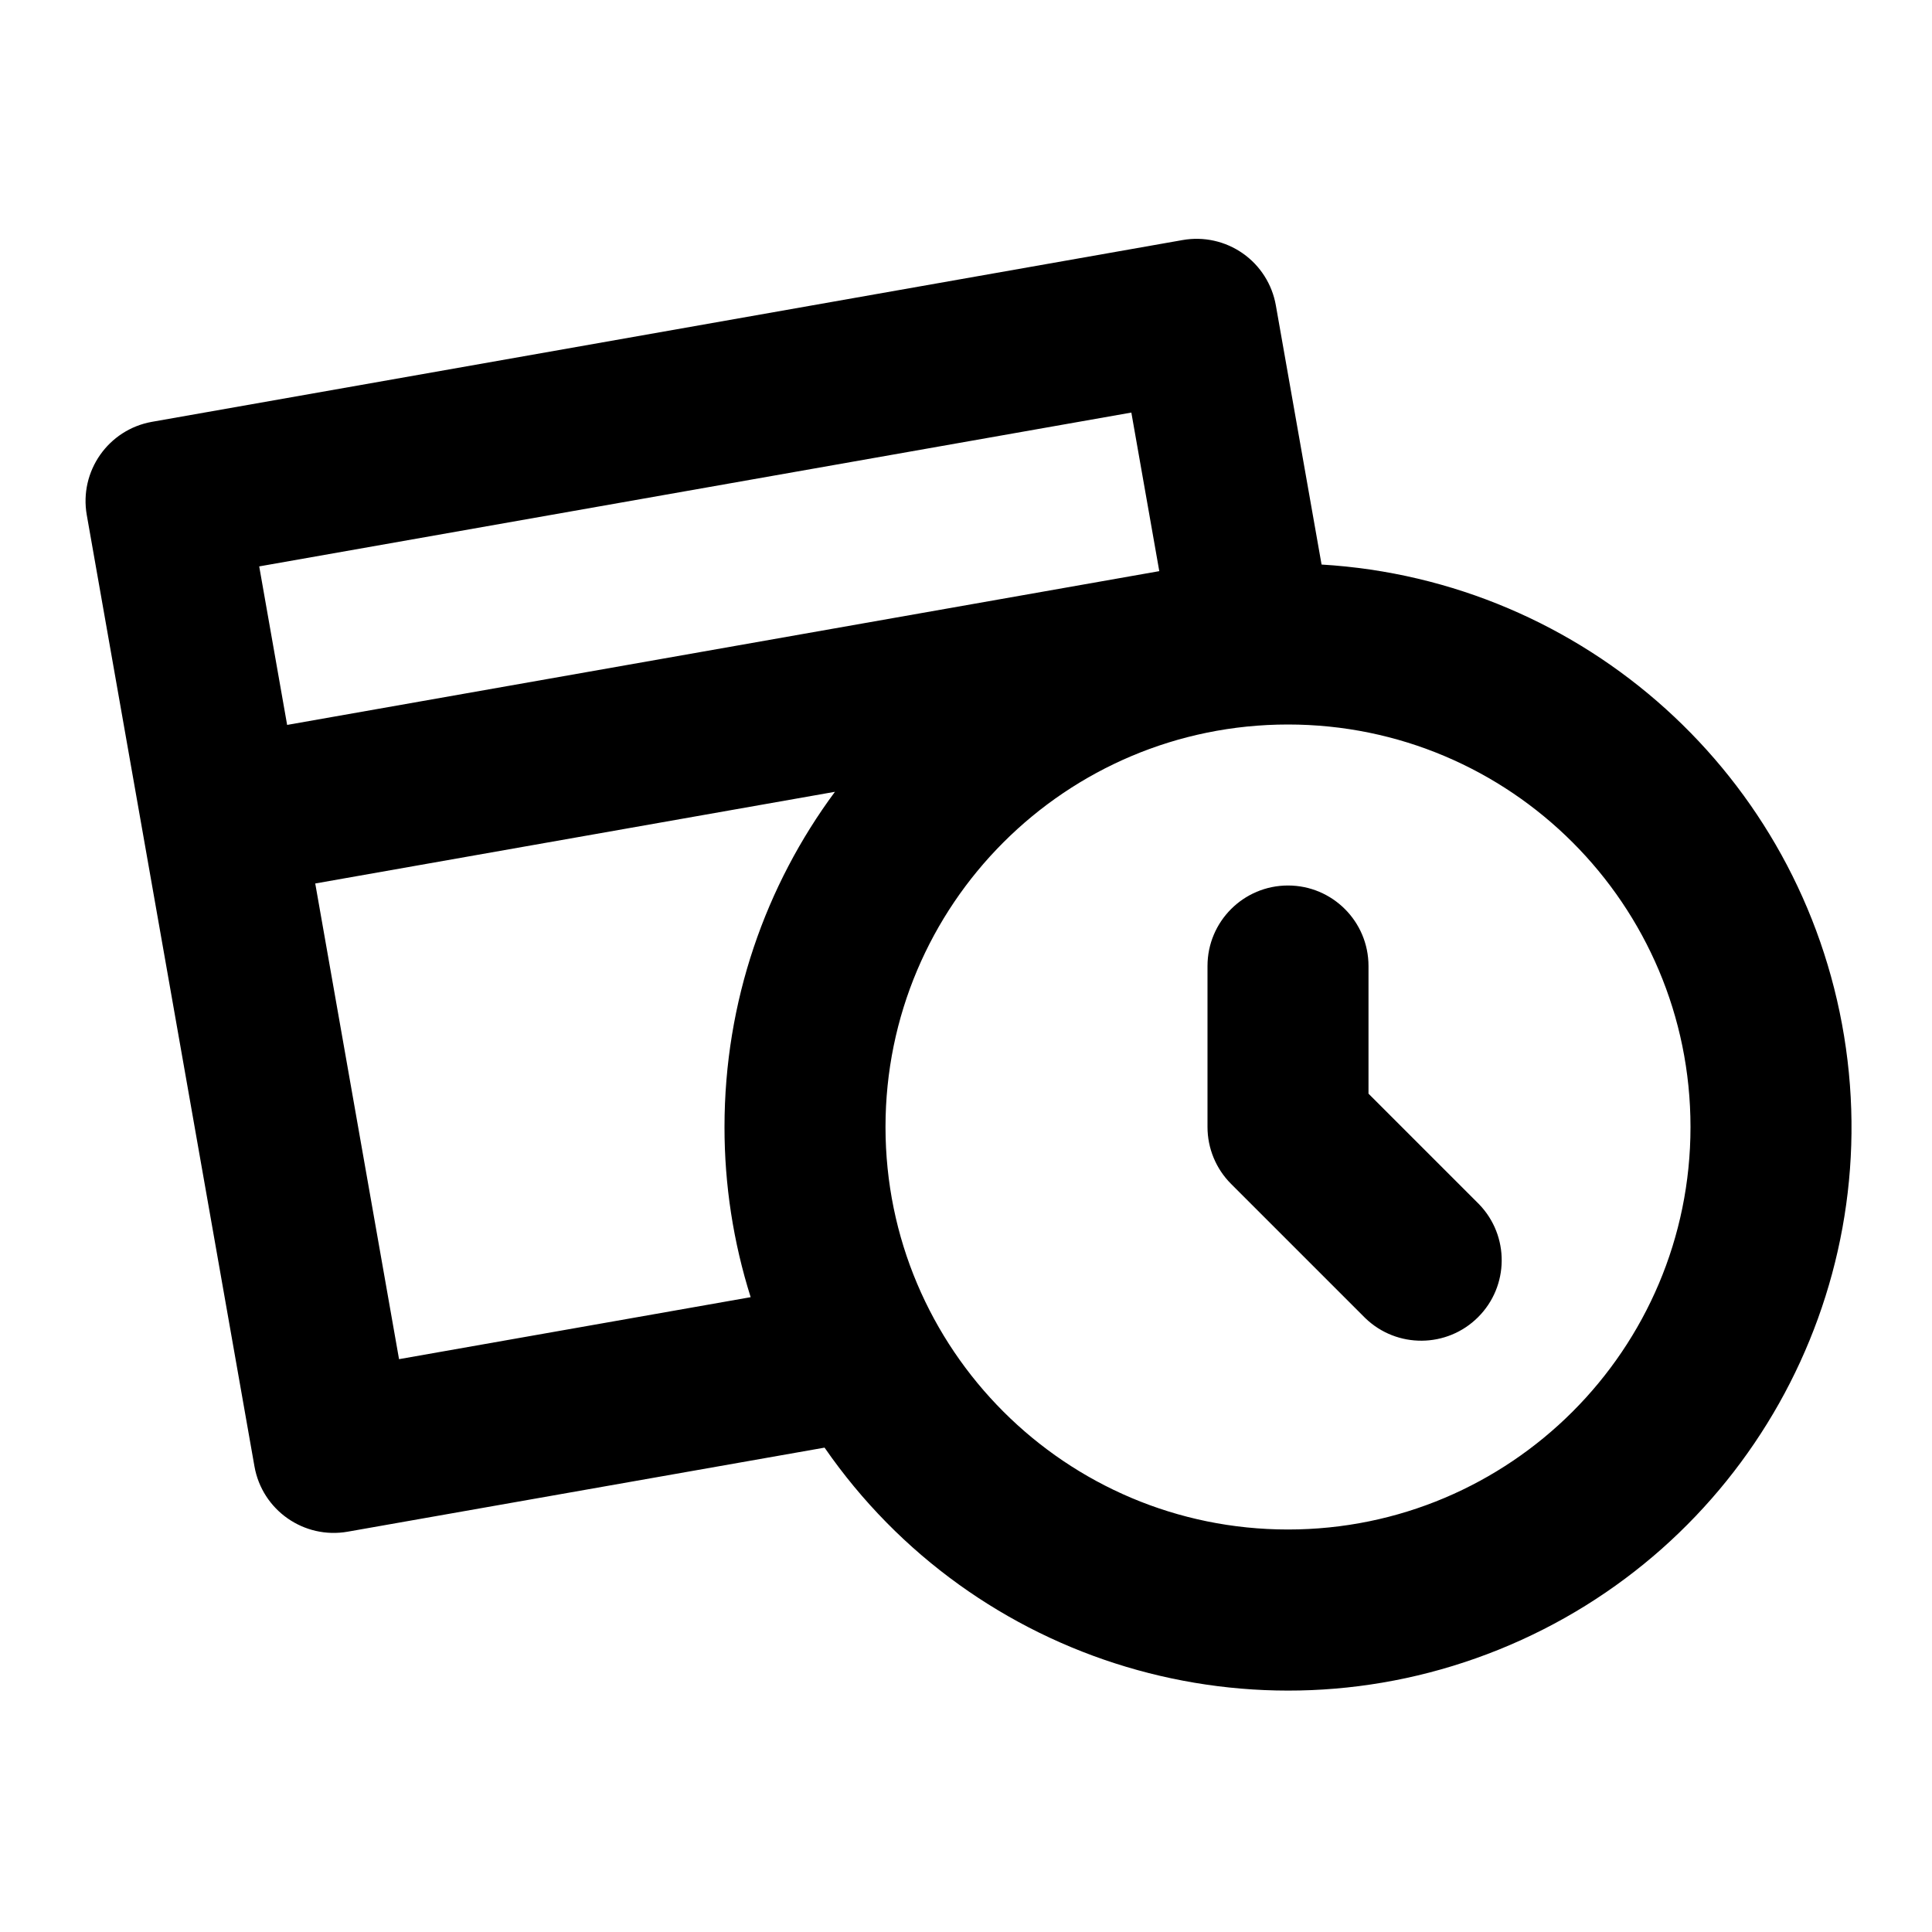
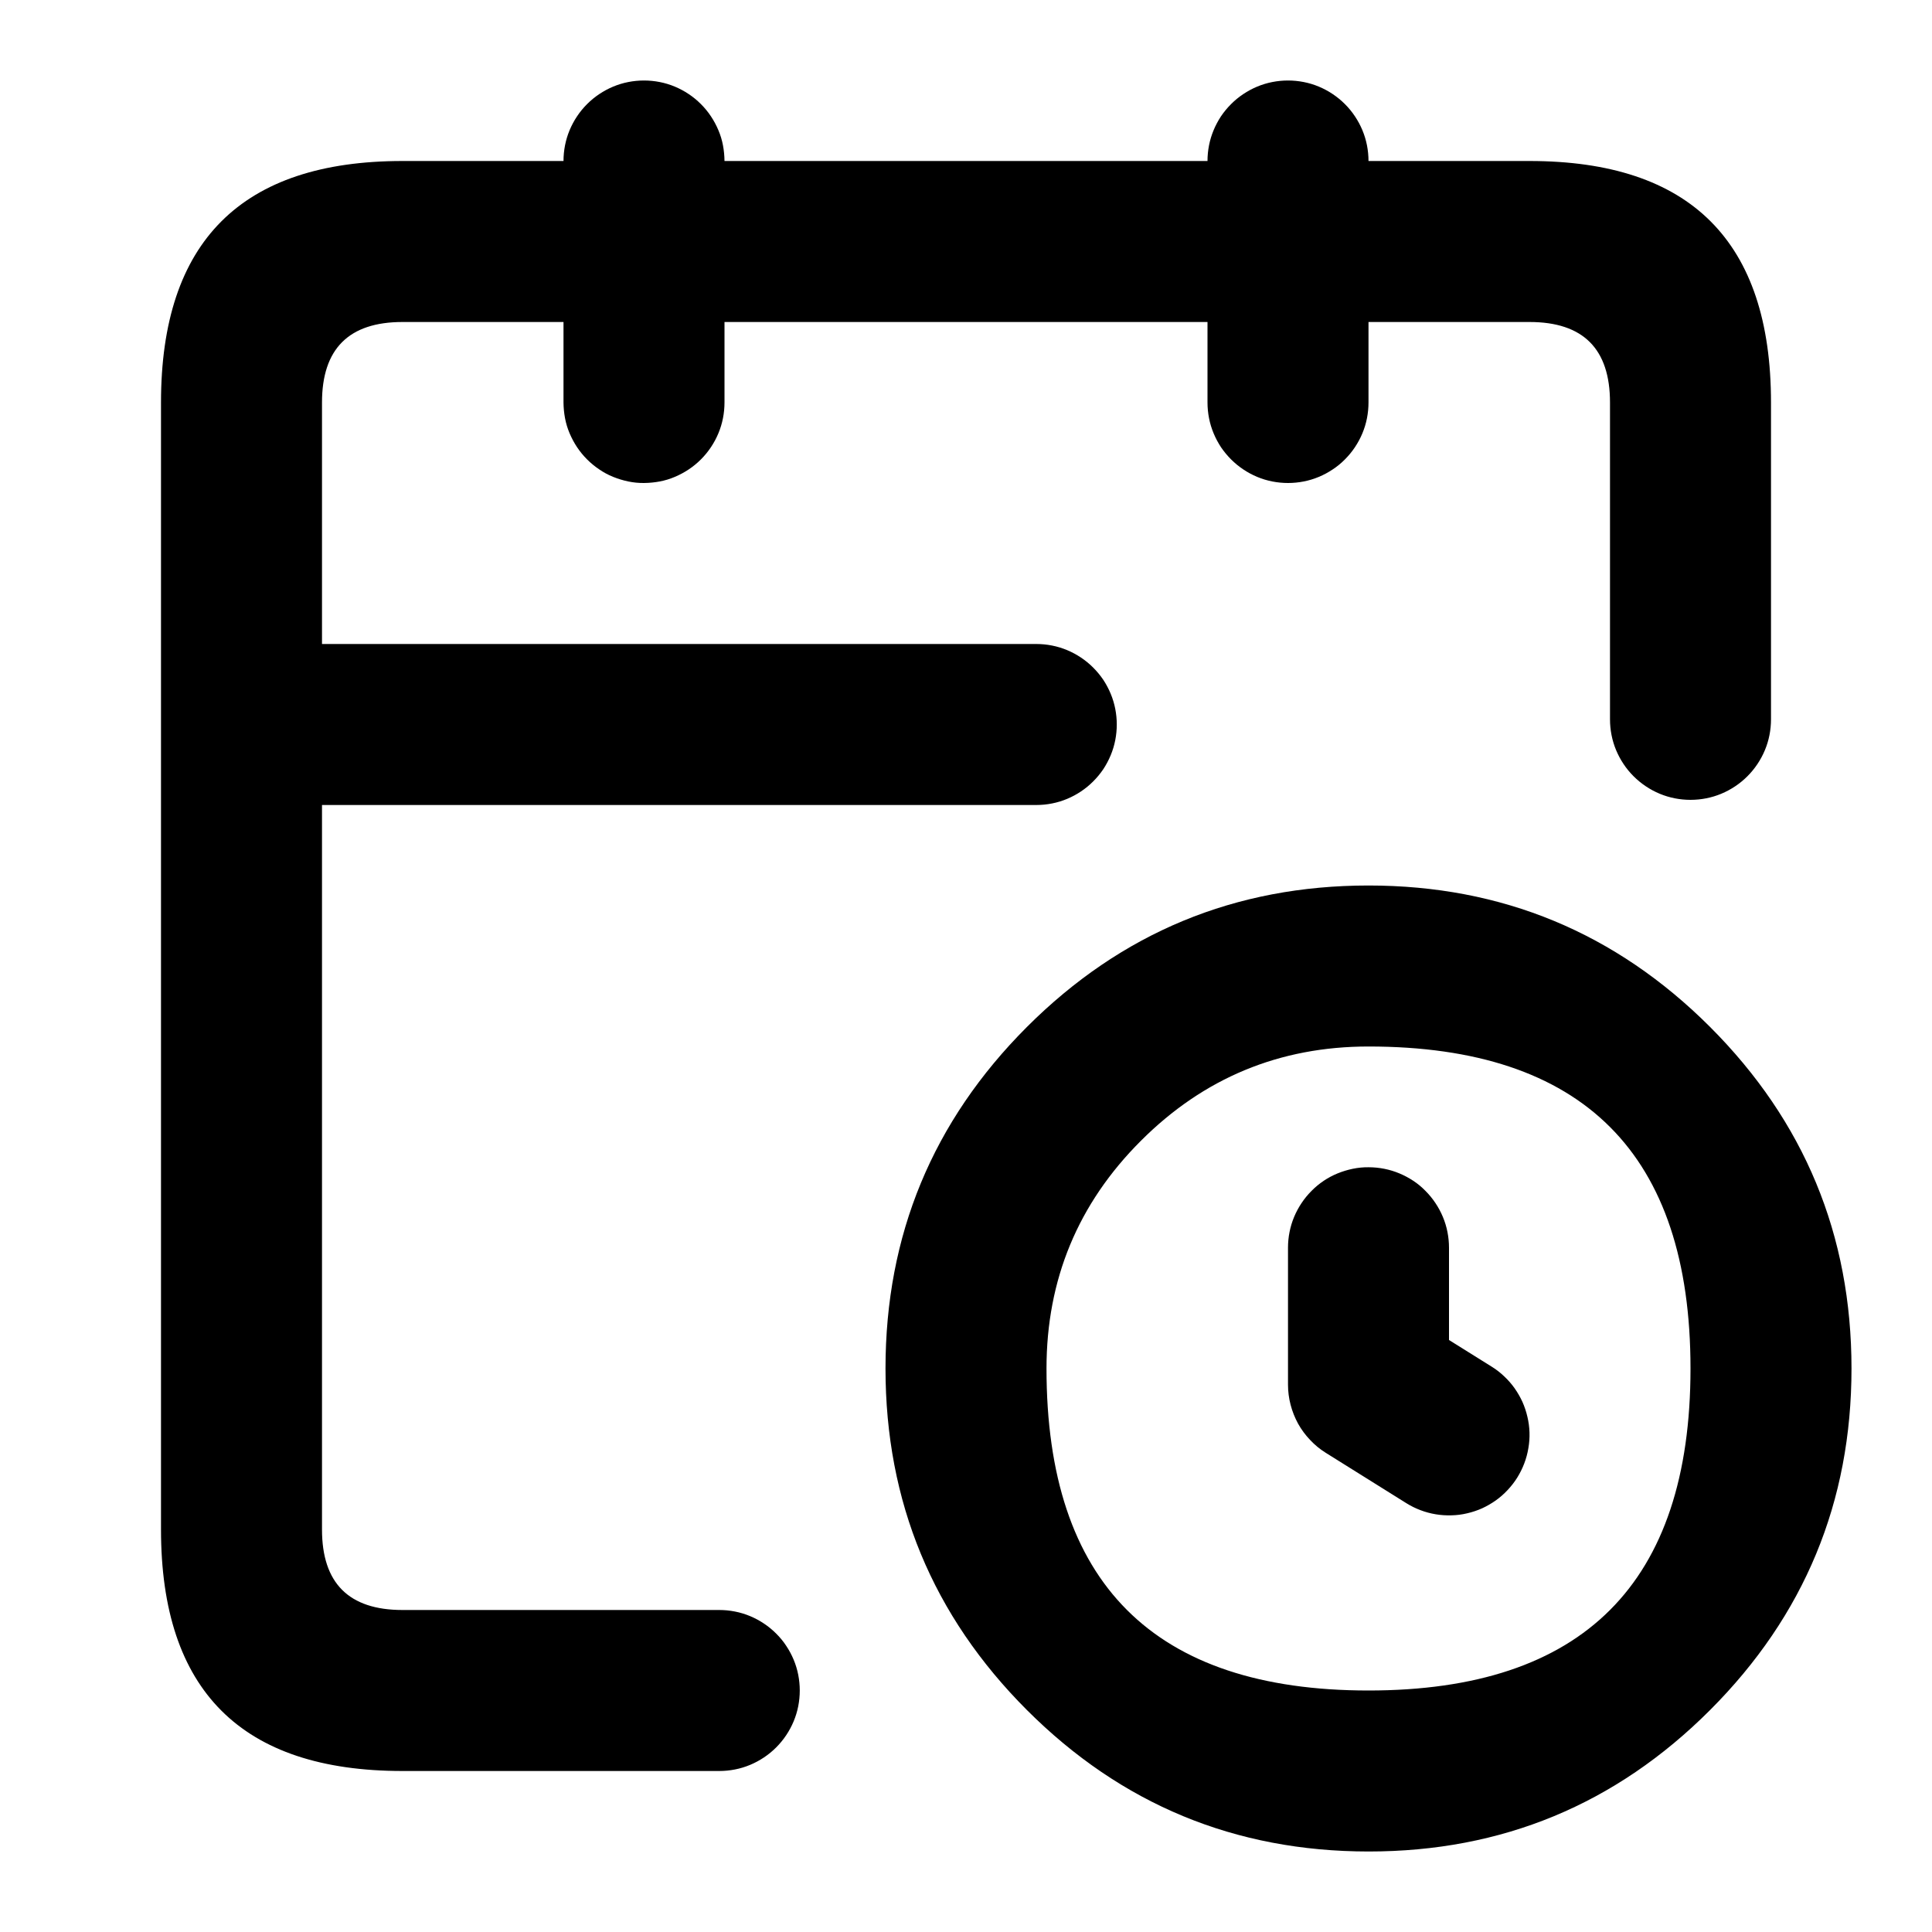
<svg xmlns="http://www.w3.org/2000/svg" fill="none" viewBox="0 0 24 24">
-   <path fill="#000" fill-rule="evenodd" d="M15.439 3.148a1 1 0 0 1 .41.645l.568 3.22a7 7 0 1 1-6.174 10.97L4.32 19.027a1 1 0 0 1-1.159-.811L1.078 6.398a1 1 0 0 1 .81-1.158l12.803-2.258a1 1 0 0 1 .748.166ZM9.325 16.114A7 7 0 0 1 9 14c0-1.56.51-3 1.372-4.164l-6.456 1.139 1.041 5.909 4.368-.77ZM3.568 9.005l10.833-1.91-.347-1.97L3.22 7.036l.347 1.97ZM16 9a5 5 0 1 0 0 10 5 5 0 0 0 0-10Zm0 2a1 1 0 0 1 1 1v1.586l1.374 1.374a1 1 0 0 1-1.414 1.414l-1.667-1.667A1 1 0 0 1 15 14v-2a1 1 0 0 1 1-1Z" clip-rule="evenodd" />
+   <path fill="#000" fill-rule="evenodd" d="M16 1q.098 0 .195.019t.188.057.173.093.151.124q.07.07.124.151.055.082.093.173t.057.188T17 2h2q3 0 3 3v3.936q0 .098-.019.195t-.057.188-.093.173-.124.151-.151.124-.173.093-.188.057-.195.019-.195-.019-.188-.057-.173-.093-.151-.124q-.07-.07-.124-.151-.055-.082-.093-.173t-.057-.188T20 8.936V5q0-1-1-1h-2v1q0 .098-.019.195t-.057.188-.093.173q-.054.081-.124.151-.069.07-.151.124-.082.055-.173.093t-.188.057T16 6t-.195-.019-.188-.057-.173-.093-.151-.124-.125-.151q-.054-.082-.092-.173t-.057-.188T15 5V4H9v1q0 .098-.019.195t-.057.188-.093.173q-.054.081-.124.151t-.151.124-.173.093-.188.057T8 6t-.195-.019-.188-.057-.173-.093q-.081-.054-.151-.124t-.124-.151-.093-.173-.057-.188T7 5V4H5Q4 4 4 5v3h8.873q.099 0 .195.019.097.019.188.057t.173.093.151.124.125.151q.054.082.092.173t.057.188.019.195-.019.195-.057.188-.092.173q-.055.081-.125.151t-.151.124q-.082.055-.173.093t-.188.057q-.096.019-.195.019H4v9q0 1 1 1h3.935q.098 0 .195.019t.188.057.173.093q.081.054.151.124.07.069.124.151.055.082.093.173t.057.188.019.195-.019.195-.057.188-.093.173-.124.151q-.07.07-.151.124-.082.055-.173.093t-.188.057-.195.019H5q-3 0-3-3V5q0-3 3-3h2q0-.098.019-.195t.057-.188.093-.173q.054-.081.124-.151t.151-.124q.082-.055.173-.093t.188-.057T8 1t.195.019.188.057.173.093q.081.054.151.124t.124.151.093.173.057.188T9 2h6q0-.098.019-.195t.057-.188.092-.173q.055-.081.125-.151t.151-.124q.082-.055.173-.093t.188-.057T16 1Zm1 10q2.485 0 4.243 1.757Q23 14.515 23 17t-1.757 4.243T17 23t-4.243-1.757Q11 19.485 11 17t1.757-4.243Q14.515 11 17 11Zm0 2q-1.657 0-2.828 1.172Q13 15.343 13 17q0 4 4 4t4-4q0-2-1-3t-3-1Zm0 1.5q.098 0 .195.019t.188.057.173.092.151.125q.07.07.124.151.055.082.093.173t.057.188.019.195v1.146l.53.331q.084.052.155.12.072.067.129.147.057.081.098.17.04.09.062.186.023.096.026.195.003.098-.014.195-.016.097-.051.189t-.087.176q-.052.083-.12.155-.067.072-.147.129-.081.057-.17.098-.09.04-.186.062-.096.023-.195.025-.098.003-.195-.013t-.189-.051q-.093-.035-.176-.087l-1-.625q-.108-.067-.195-.16-.088-.092-.15-.203-.061-.112-.093-.235T16 17.2v-1.7q0-.099.019-.195.019-.097.057-.188t.093-.173q.054-.081.124-.151.069-.07.151-.125t.173-.092.188-.057T17 14.5Z" clip-rule="evenodd" />
</svg>
